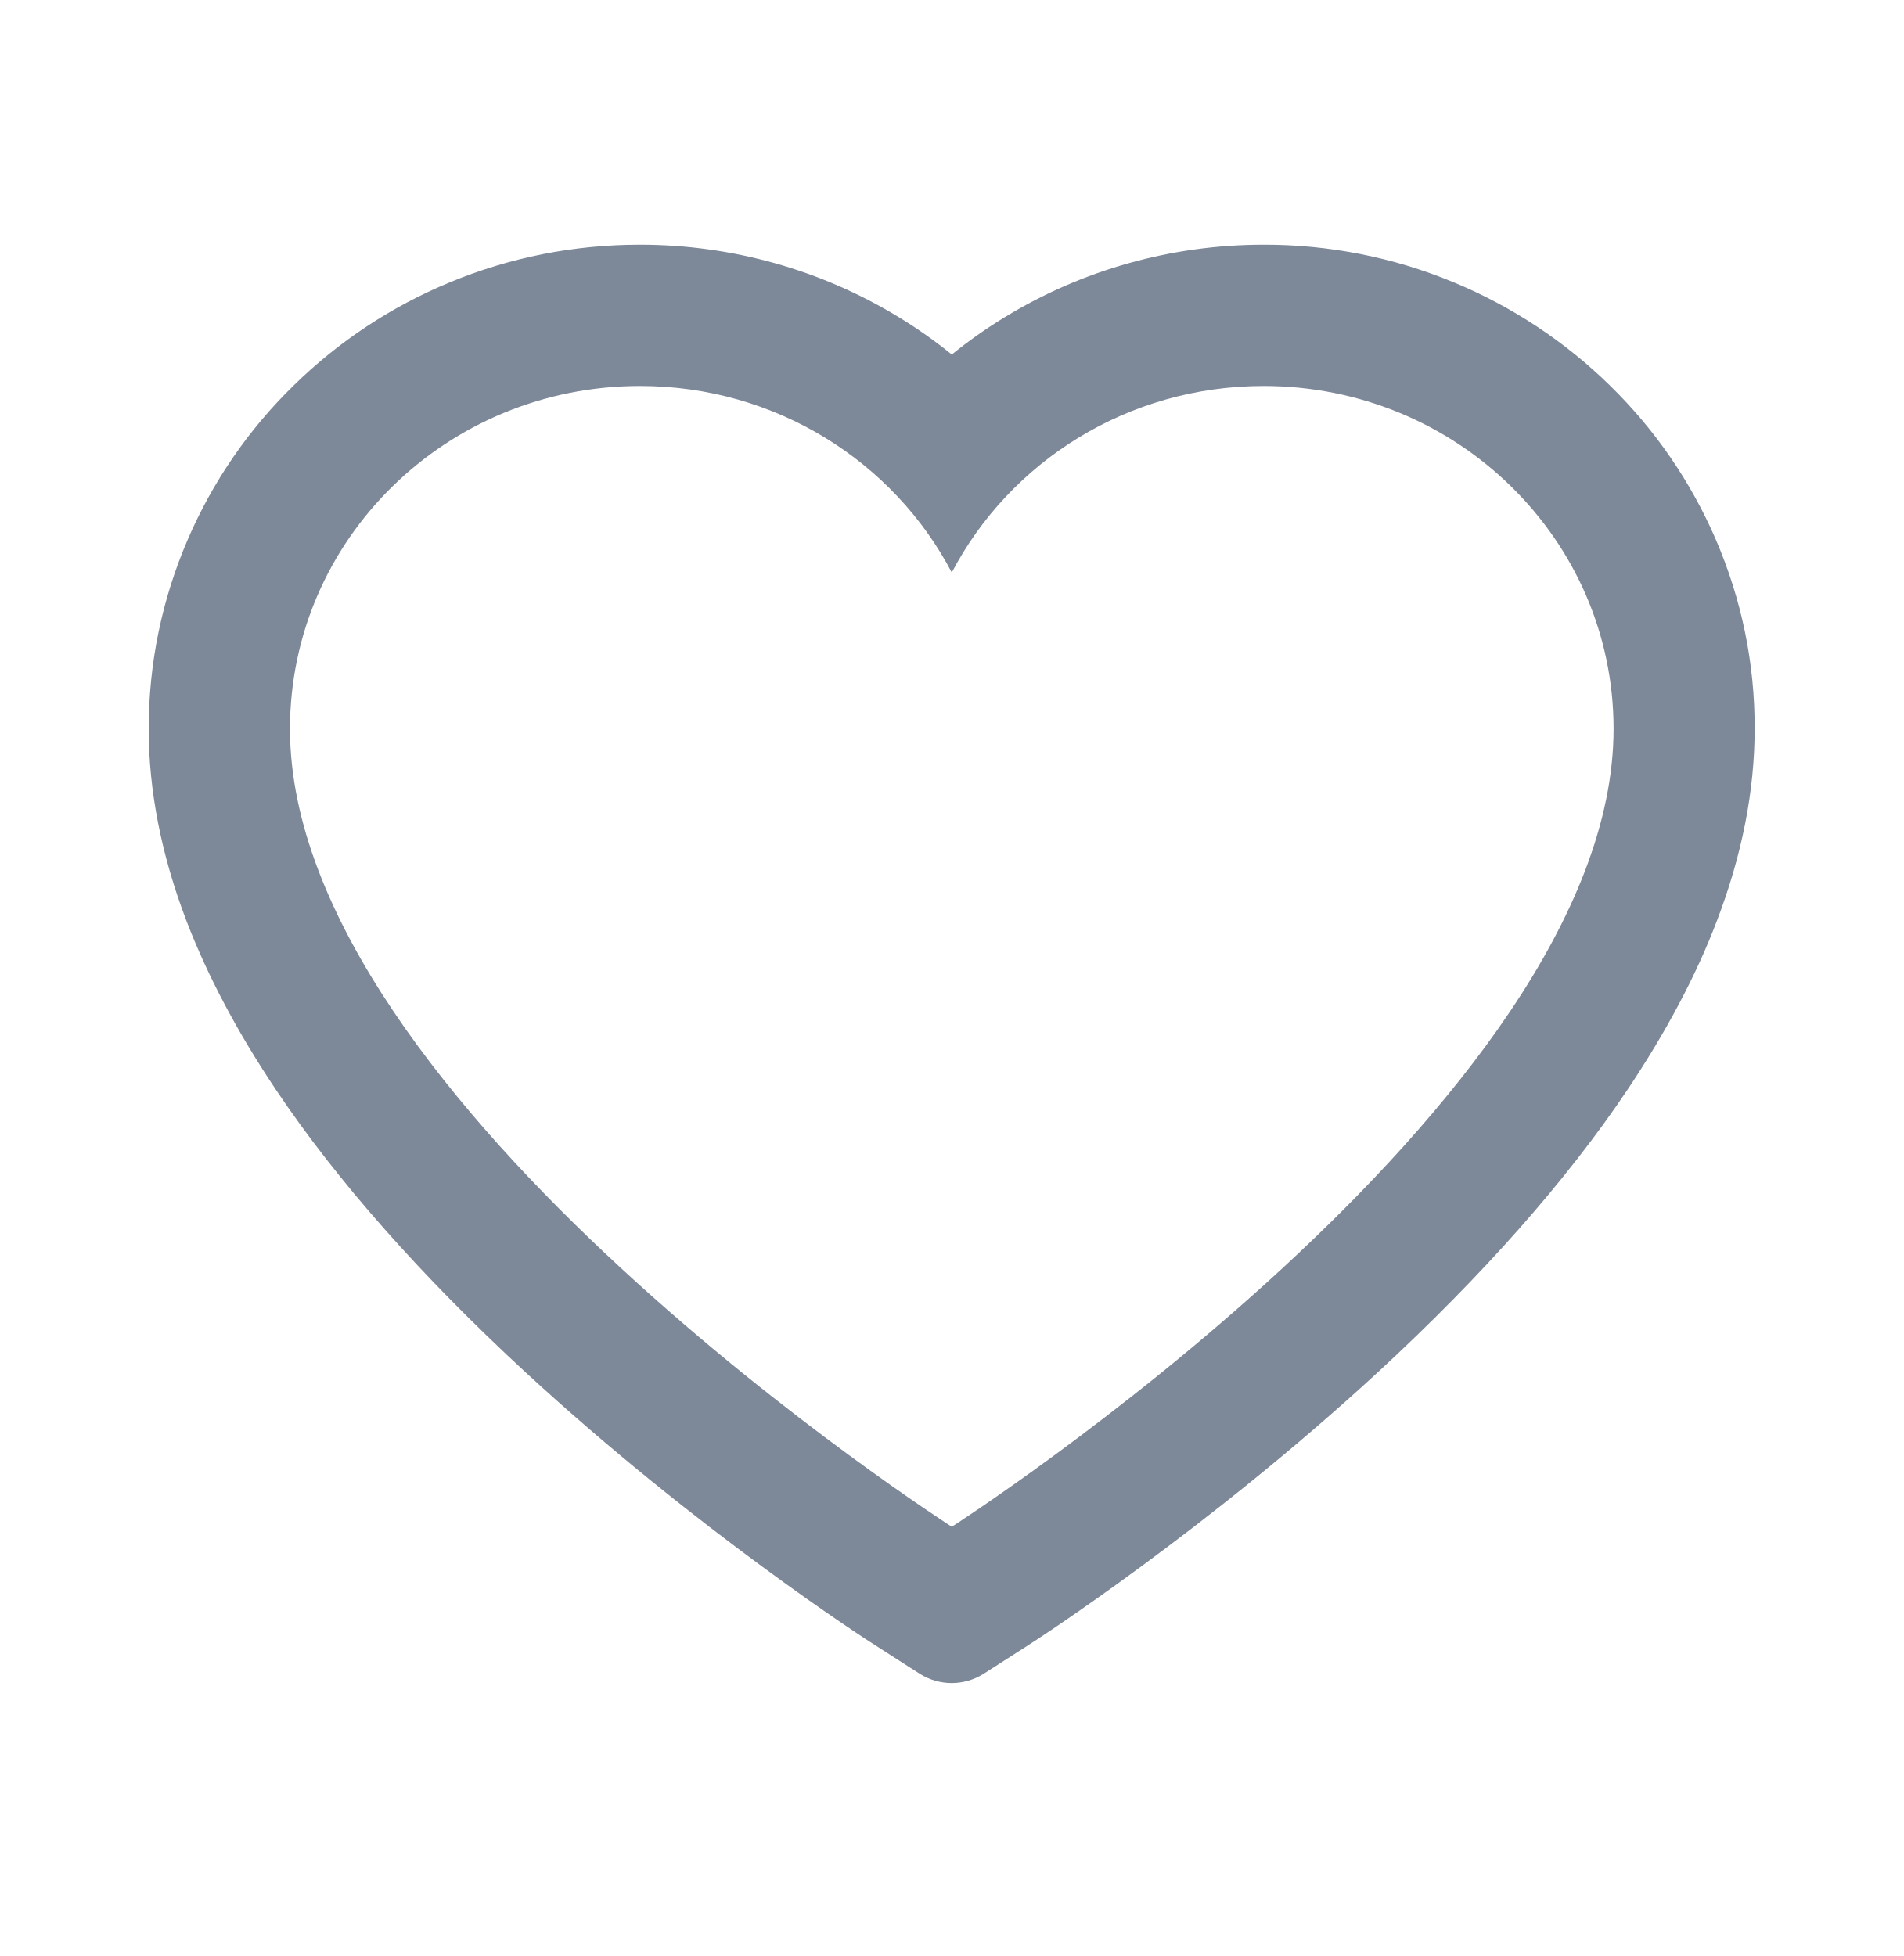
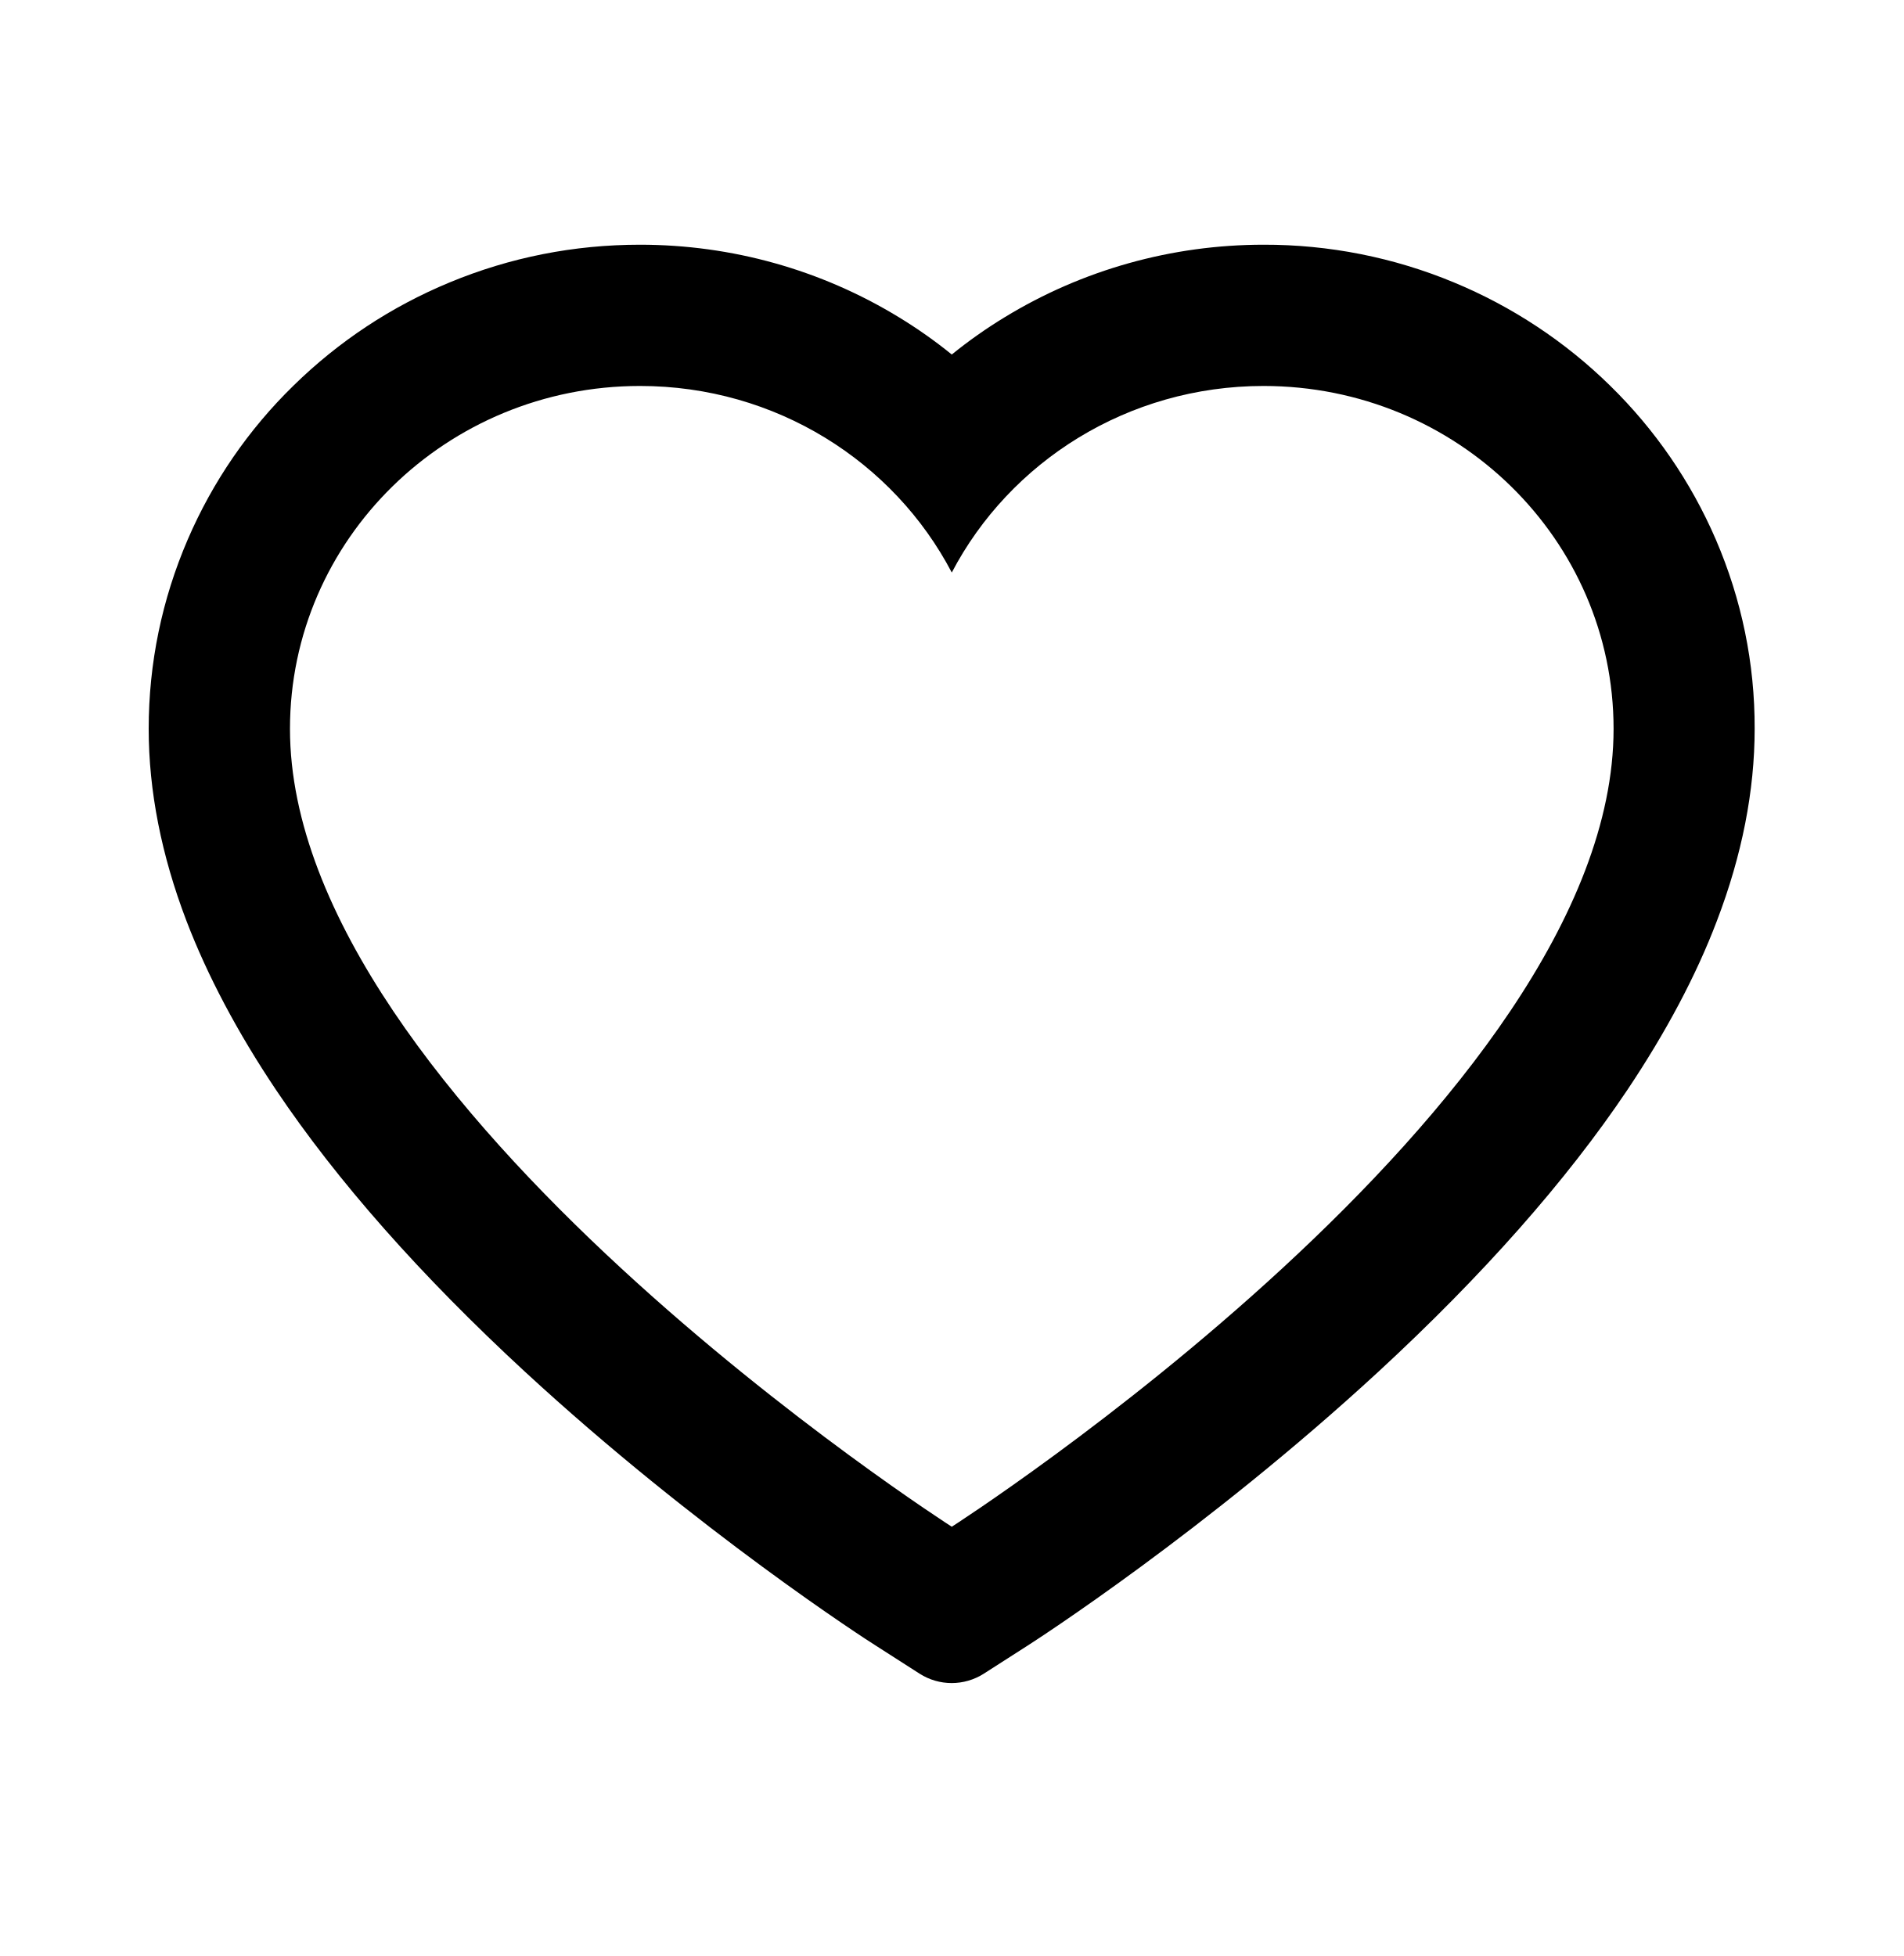
- <svg xmlns="http://www.w3.org/2000/svg" width="36" height="37" viewBox="0 0 36 37" fill="none">
-   <path d="M32.449 10.204C31.978 9.113 31.299 8.125 30.449 7.294C29.599 6.46 28.596 5.798 27.496 5.342C26.355 4.868 25.131 4.626 23.896 4.629C22.163 4.629 20.471 5.103 19.002 6C18.65 6.214 18.316 6.45 18 6.706C17.684 6.45 17.35 6.214 16.998 6C15.528 5.103 13.838 4.629 12.104 4.629C10.856 4.629 9.647 4.868 8.504 5.342C7.4 5.799 6.405 6.457 5.551 7.294C4.7 8.124 4.021 9.113 3.551 10.204C3.062 11.34 2.812 12.546 2.812 13.787C2.812 14.958 3.052 16.178 3.526 17.419C3.923 18.456 4.493 19.532 5.221 20.618C6.374 22.337 7.959 24.13 9.928 25.948C13.191 28.96 16.422 31.042 16.559 31.126L17.392 31.66C17.761 31.896 18.235 31.896 18.605 31.66L19.438 31.126C19.575 31.038 22.802 28.96 26.068 25.948C28.037 24.13 29.623 22.337 30.776 20.618C31.503 19.532 32.077 18.456 32.47 17.419C32.945 16.178 33.184 14.958 33.184 13.787C33.188 12.546 32.938 11.34 32.449 10.204ZM18 28.88C18 28.88 5.484 20.86 5.484 13.787C5.484 10.204 8.448 7.301 12.104 7.301C14.674 7.301 16.903 8.735 18 10.83C19.097 8.735 21.326 7.301 23.896 7.301C27.552 7.301 30.516 10.204 30.516 13.787C30.516 20.86 18 28.88 18 28.88Z" fill="#7D8899" />
+ <svg xmlns="http://www.w3.org/2000/svg" width="36" height="37" viewBox="0 0 36 37">
+   <path d="M32.449 10.204C31.978 9.113 31.299 8.125 30.449 7.294C29.599 6.46 28.596 5.798 27.496 5.342C26.355 4.868 25.131 4.626 23.896 4.629C22.163 4.629 20.471 5.103 19.002 6C18.65 6.214 18.316 6.45 18 6.706C17.684 6.45 17.35 6.214 16.998 6C15.528 5.103 13.838 4.629 12.104 4.629C10.856 4.629 9.647 4.868 8.504 5.342C7.4 5.799 6.405 6.457 5.551 7.294C4.7 8.124 4.021 9.113 3.551 10.204C3.062 11.34 2.812 12.546 2.812 13.787C2.812 14.958 3.052 16.178 3.526 17.419C3.923 18.456 4.493 19.532 5.221 20.618C6.374 22.337 7.959 24.13 9.928 25.948C13.191 28.96 16.422 31.042 16.559 31.126L17.392 31.66C17.761 31.896 18.235 31.896 18.605 31.66L19.438 31.126C19.575 31.038 22.802 28.96 26.068 25.948C28.037 24.13 29.623 22.337 30.776 20.618C31.503 19.532 32.077 18.456 32.47 17.419C32.945 16.178 33.184 14.958 33.184 13.787C33.188 12.546 32.938 11.34 32.449 10.204ZM18 28.88C18 28.88 5.484 20.86 5.484 13.787C5.484 10.204 8.448 7.301 12.104 7.301C14.674 7.301 16.903 8.735 18 10.83C19.097 8.735 21.326 7.301 23.896 7.301C27.552 7.301 30.516 10.204 30.516 13.787C30.516 20.86 18 28.88 18 28.88Z" />
</svg>
